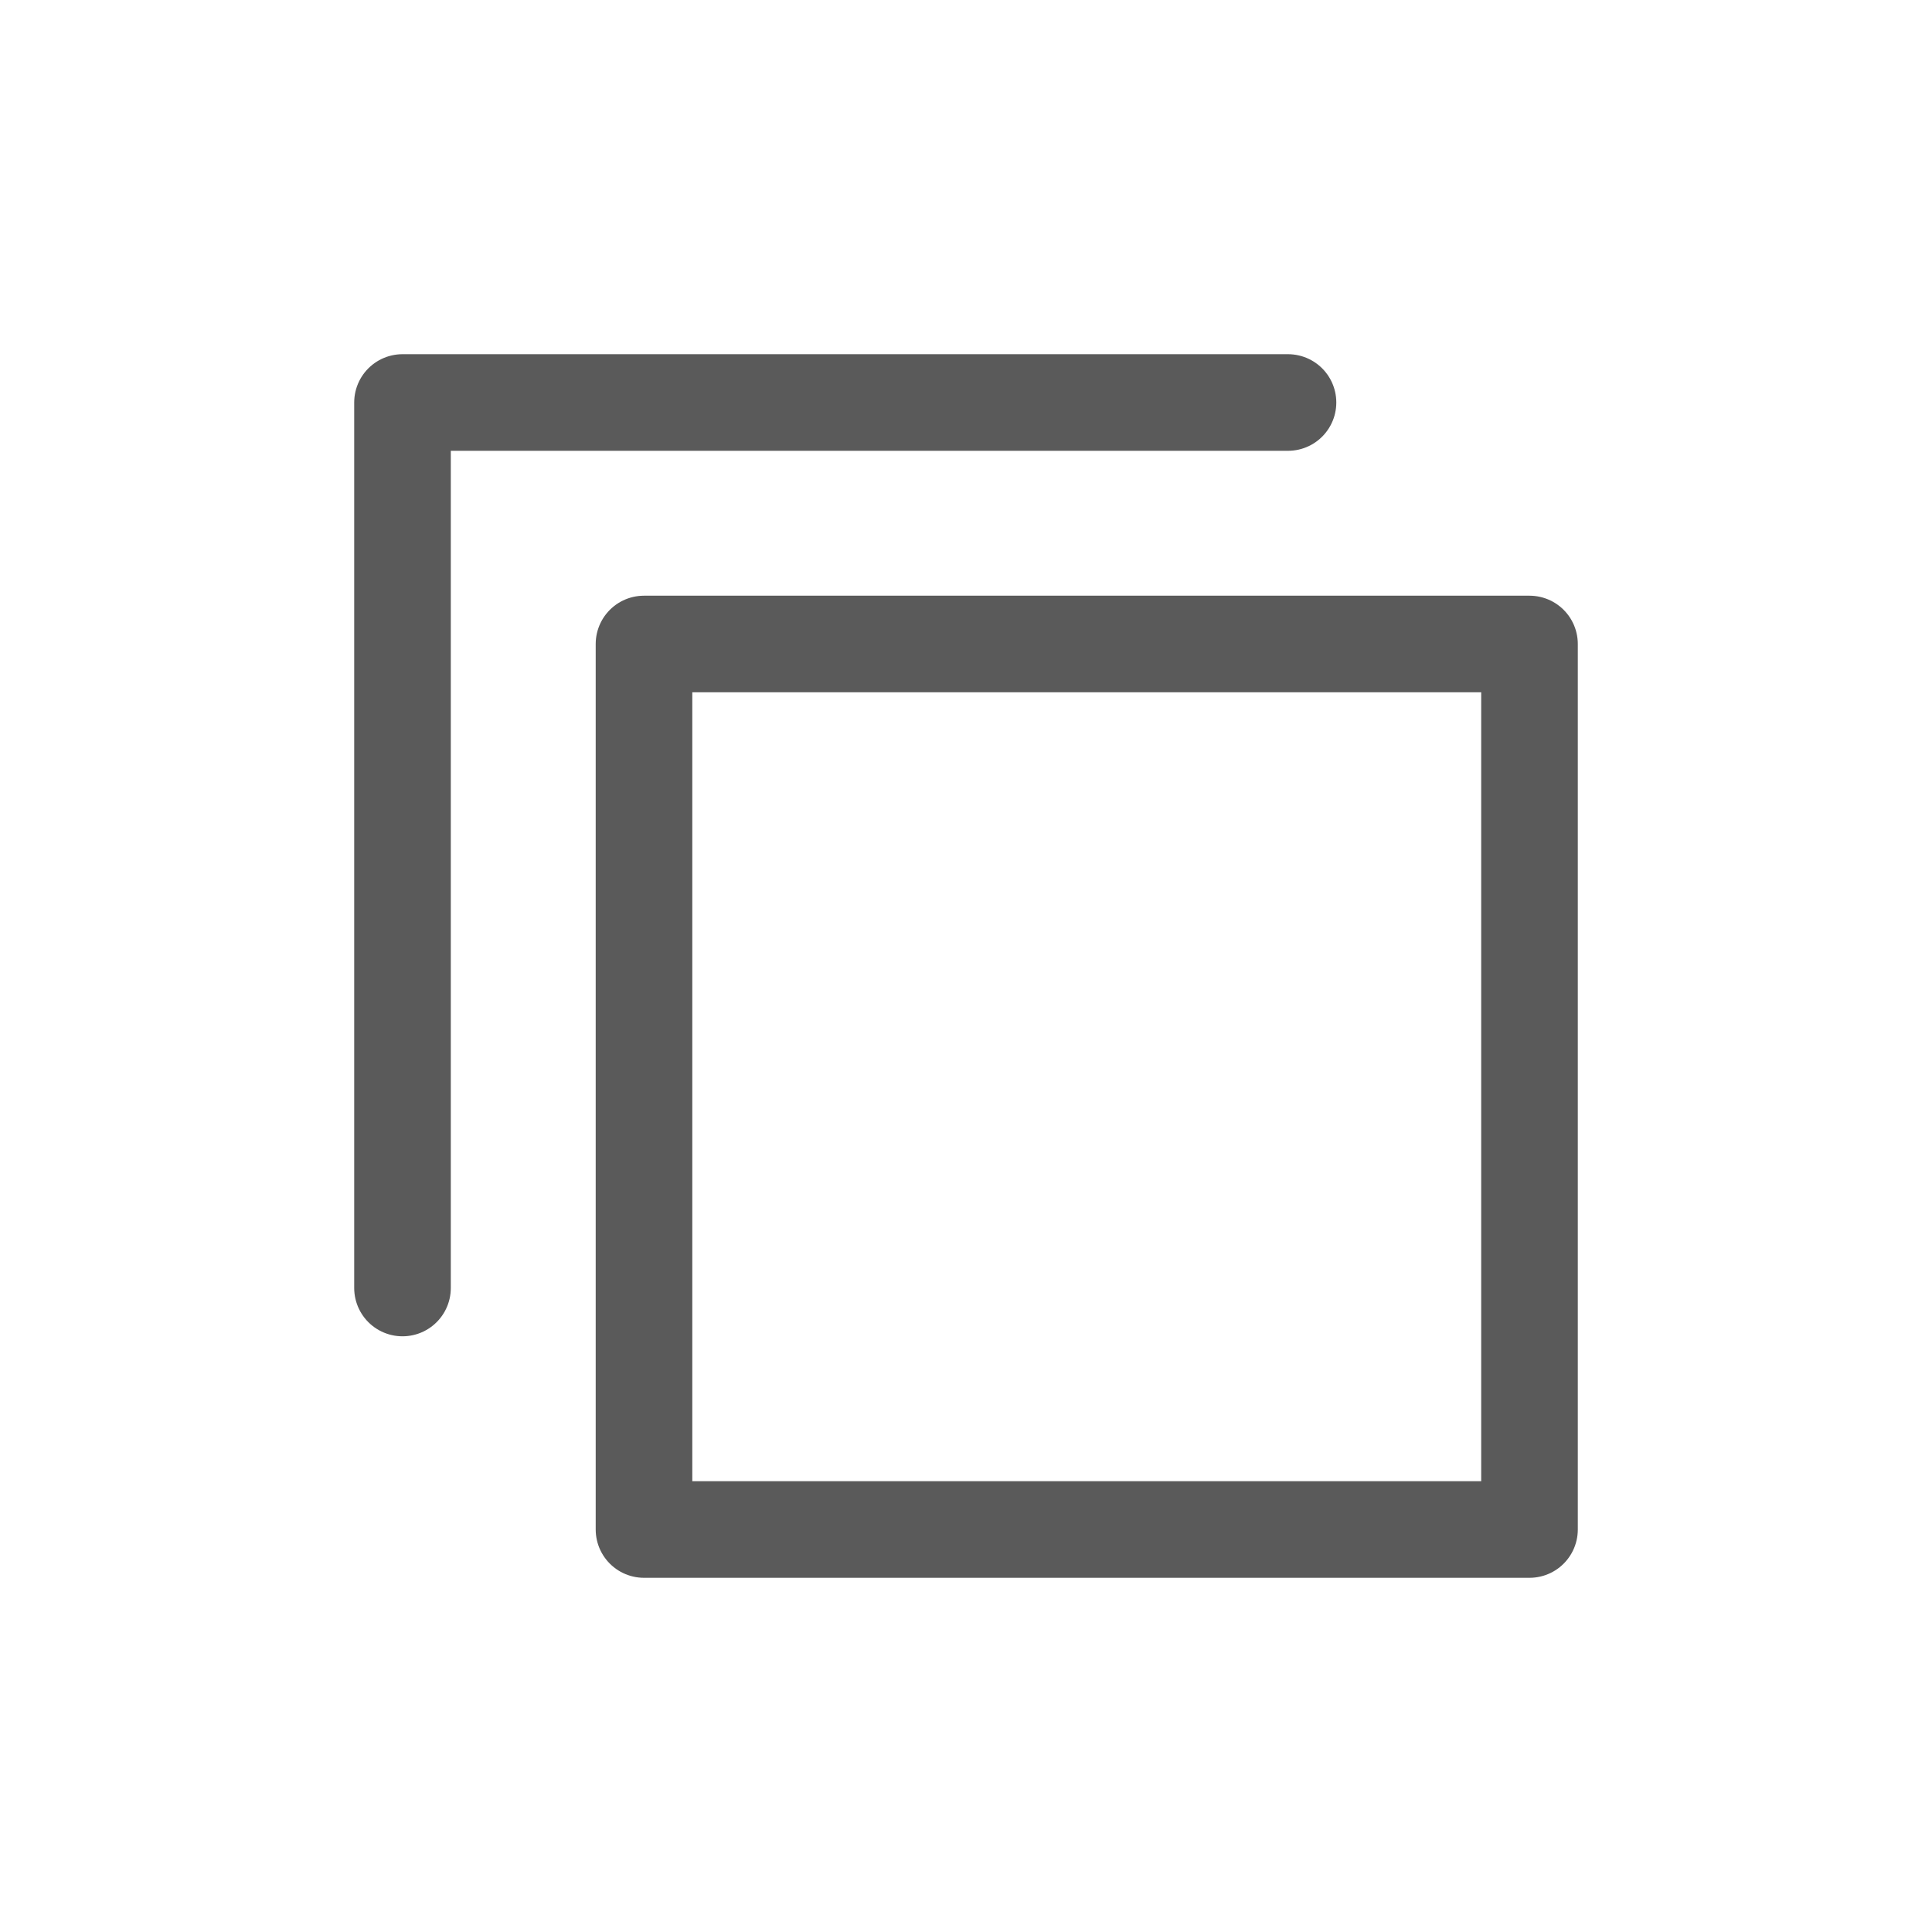
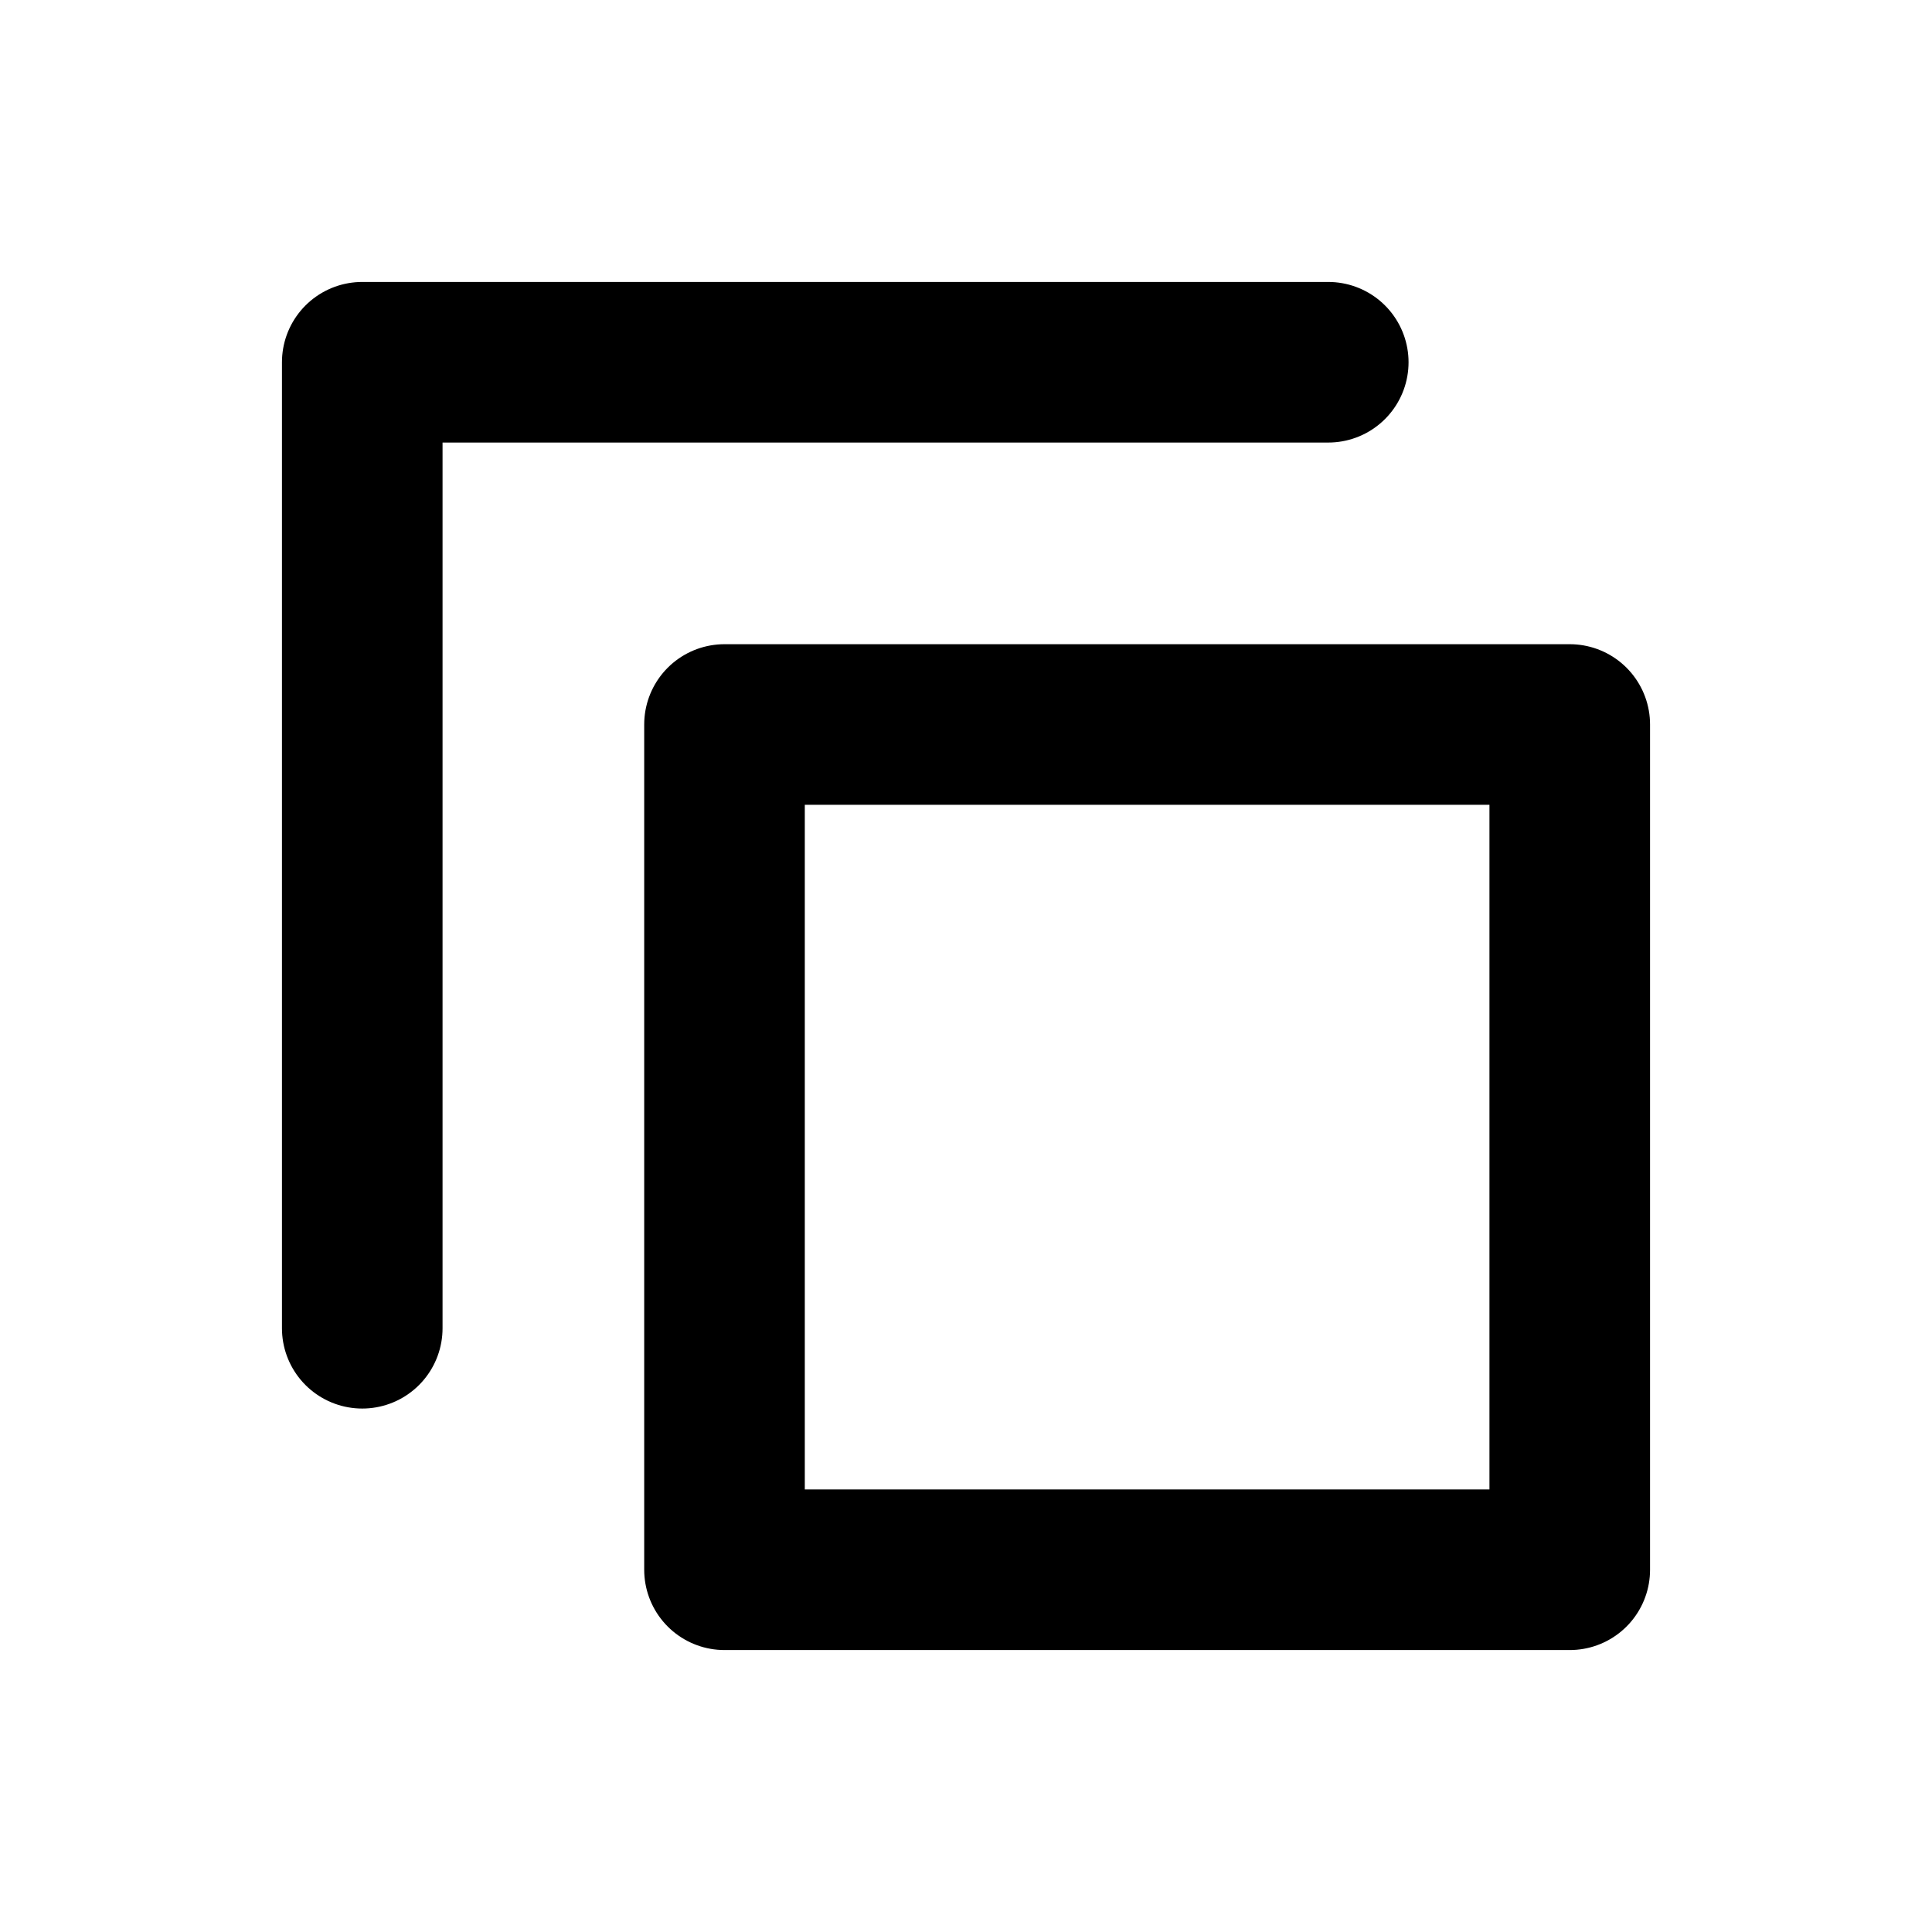
- <svg xmlns="http://www.w3.org/2000/svg" width="24" height="24" viewBox="0 0 24 24" fill="none" stroke="#5a5a5a" stroke-width="1.2" stroke-linecap="round" stroke-linejoin="round">
-   <rect x="8" y="8" width="11" height="11" />
-   <path d="M5 16L5 5L16 5" />
+ <svg xmlns="http://www.w3.org/2000/svg" width="16" height="16" viewBox="0 0 16 16" fill="none" stroke="#000000" stroke-width="1.33" stroke-linecap="round" stroke-linejoin="round">
+   <rect x="6" y="6" width="7" height="7" />
+   <path d="M3 11L3 3L11 3" />
</svg>
